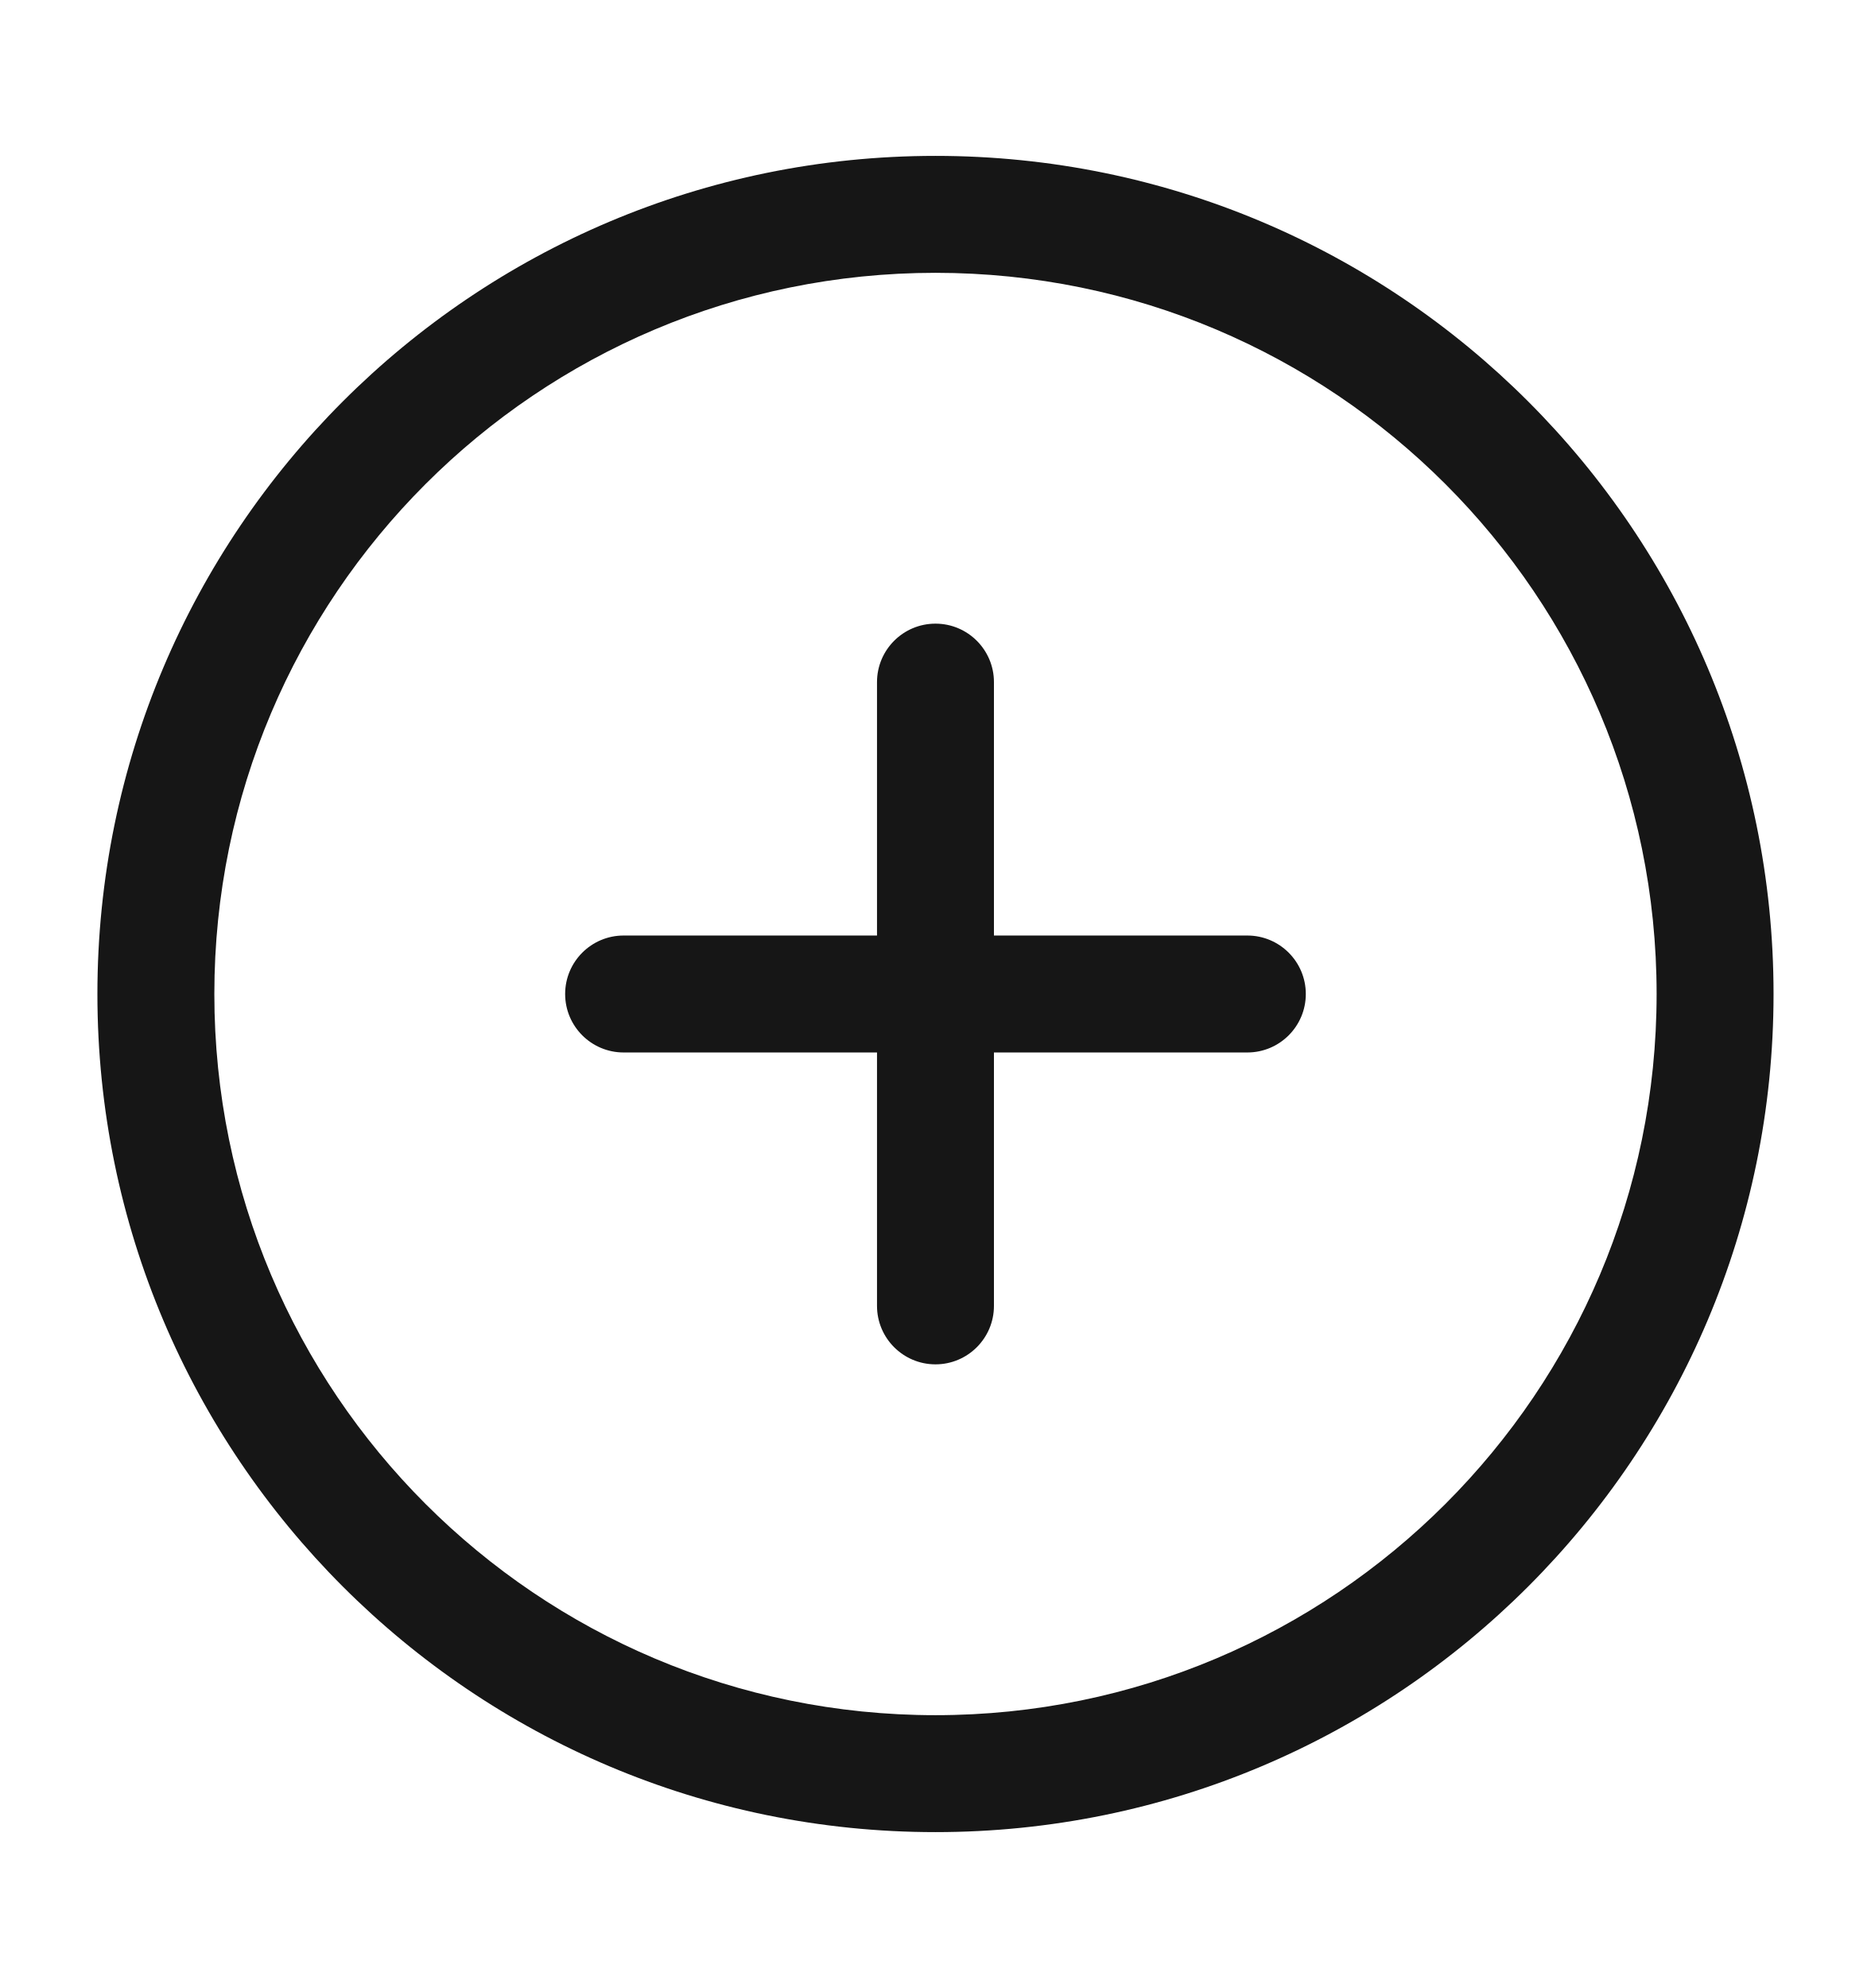
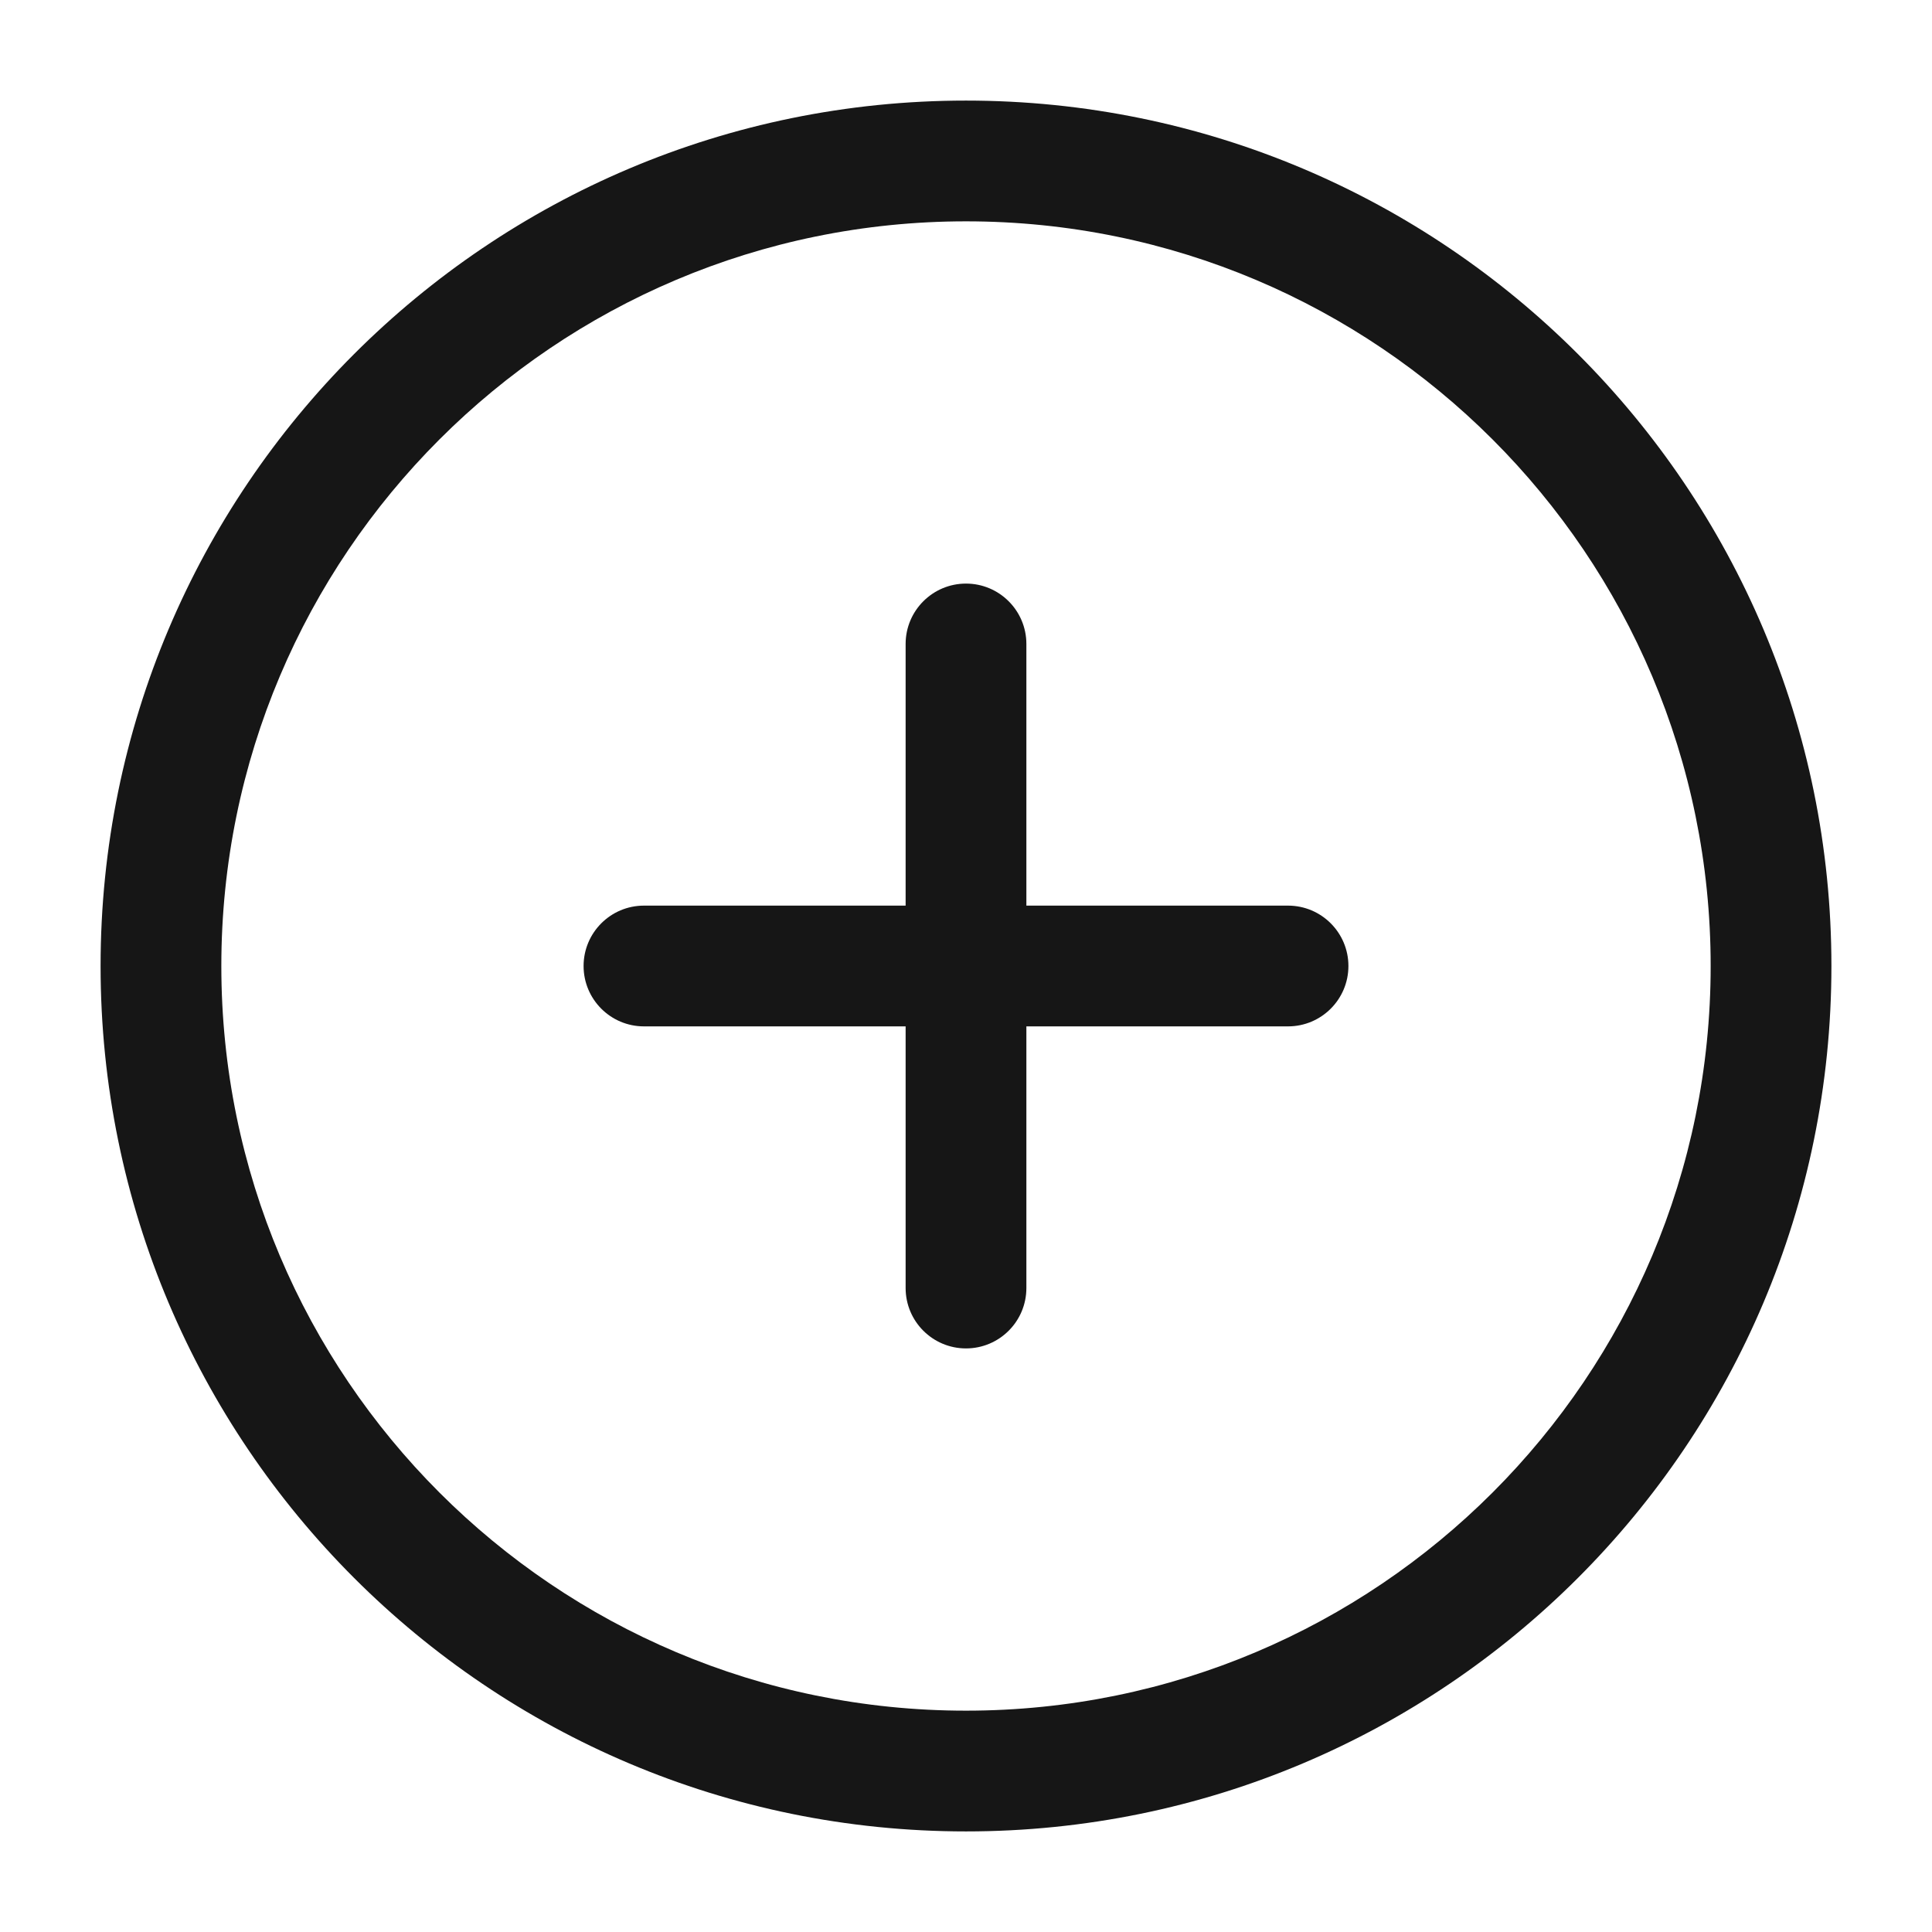
- <svg xmlns="http://www.w3.org/2000/svg" width="16" height="17" viewBox="0 0 16 17" fill="none">
-   <path d="M8.5 5.833C8.5 5.557 8.276 5.333 8 5.333C7.724 5.333 7.5 5.557 7.5 5.833V8H5.333C5.057 8 4.833 8.224 4.833 8.5C4.833 8.776 5.057 9 5.333 9H7.5V11.167C7.5 11.443 7.724 11.667 8 11.667C8.276 11.667 8.5 11.443 8.5 11.167V9H10.667C10.943 9 11.167 8.776 11.167 8.5C11.167 8.224 10.943 8 10.667 8H8.5V5.833Z" fill="#161616" />
-   <path fill-rule="evenodd" clip-rule="evenodd" d="M8 15.667C4.042 15.667 0.833 12.458 0.833 8.5C0.833 4.542 4.042 1.333 8 1.333C11.958 1.333 15.167 4.542 15.167 8.5C15.167 12.458 11.958 15.667 8 15.667ZM1.833 8.5C1.833 11.906 4.594 14.667 8 14.667C11.406 14.667 14.167 11.906 14.167 8.5C14.167 5.094 11.406 2.333 8 2.333C4.594 2.333 1.833 5.094 1.833 8.5Z" fill="#161616" />
+ <svg xmlns="http://www.w3.org/2000/svg" width="16" height="16" viewBox="0 0 16 16" fill="none">
+   <path d="M8.5 5.333C8.5 5.057 8.276 4.833 8 4.833C7.724 4.833 7.5 5.057 7.5 5.333V7.5H5.333C5.057 7.5 4.833 7.724 4.833 8C4.833 8.276 5.057 8.5 5.333 8.5H7.5V10.667C7.5 10.943 7.724 11.167 8 11.167C8.276 11.167 8.5 10.943 8.5 10.667V8.5H10.667C10.943 8.5 11.167 8.276 11.167 8C11.167 7.724 10.943 7.5 10.667 7.5H8.5V5.333Z" fill="#161616" />
+   <path fill-rule="evenodd" clip-rule="evenodd" d="M8 15.167C4.042 15.167 0.833 11.958 0.833 8C0.833 4.042 4.042 0.833 8 0.833C11.958 0.833 15.167 4.042 15.167 8C15.167 11.958 11.958 15.167 8 15.167ZM1.833 8C1.833 11.406 4.594 14.167 8 14.167C11.406 14.167 14.167 11.406 14.167 8C14.167 4.594 11.406 1.833 8 1.833C4.594 1.833 1.833 4.594 1.833 8Z" fill="#161616" />
</svg>
